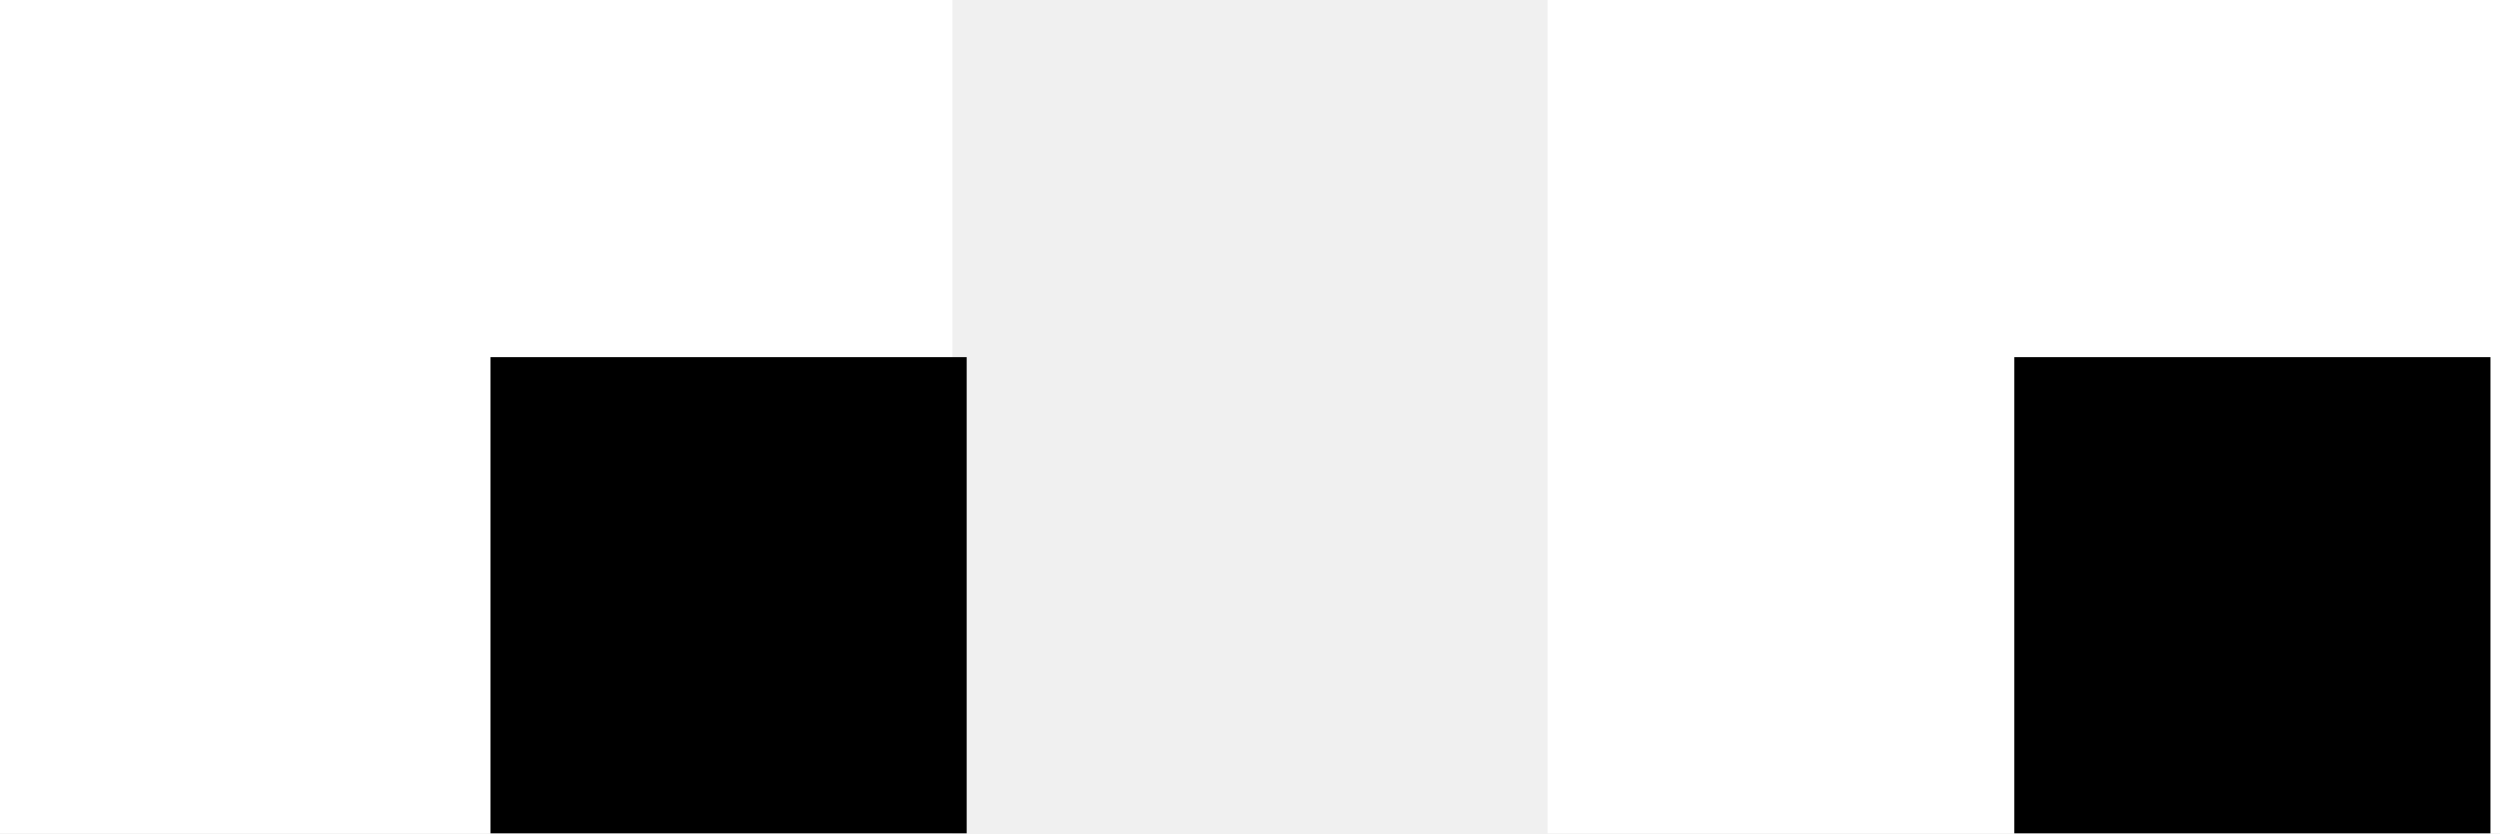
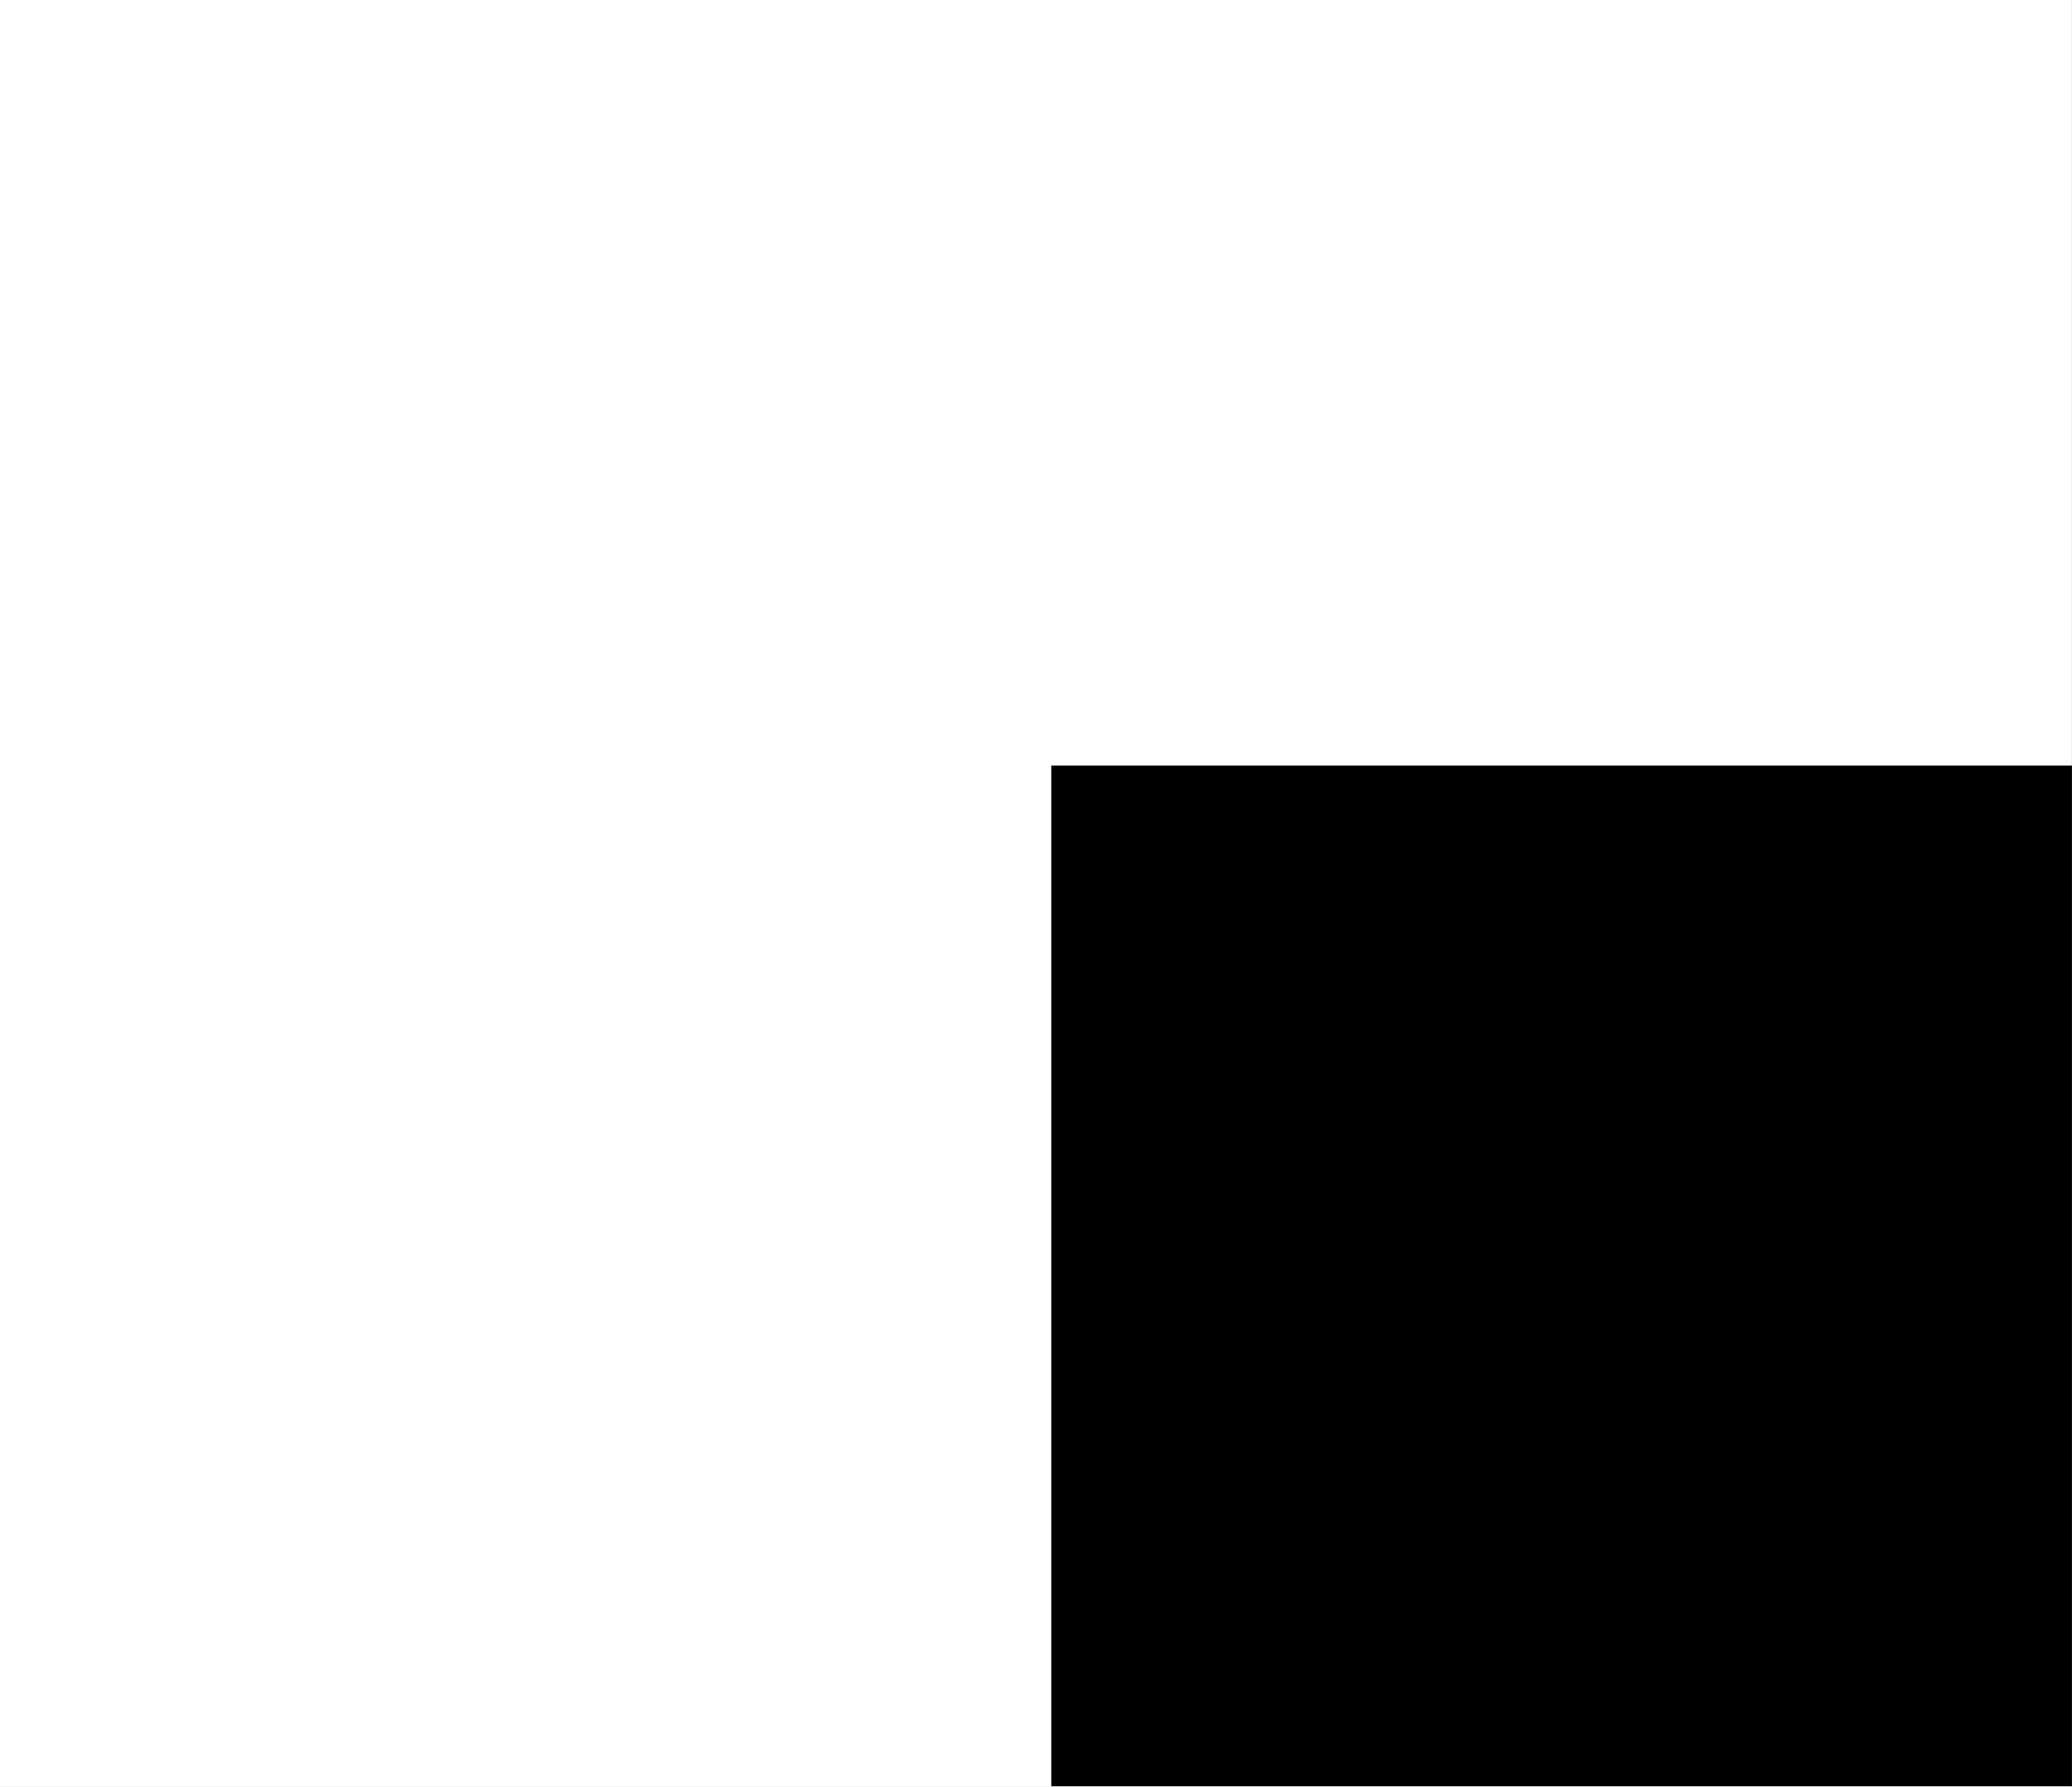
- <svg xmlns="http://www.w3.org/2000/svg" width="42.333mm" height="14.111mm" viewBox="0 0 150 50" id="svg8346" version="1.1">
+ <svg xmlns="http://www.w3.org/2000/svg" width="16.369mm" height="14.111mm" viewBox="0 0 58 50" id="svg8346" version="1.1">
  <defs id="defs8348" />
  <g id="layer1" transform="translate(-339.6239,-374.2358)">
-     <g id="g5617" transform="translate(-545.2333,-828.6978)">
-       <rect y="1202.934" x="884.857" height="50" width="57.143" id="rect7501-5-4-8" style="opacity:1;fill:#ffffff;fill-opacity:1;stroke:none;stroke-width:0.971;stroke-linecap:round;stroke-linejoin:round;stroke-miterlimit:4;stroke-dasharray:none;stroke-opacity:1" />
-       <rect y="1224.362" x="914.286" height="28.571" width="28.571" id="rect7501-3-9-9-2" style="opacity:1;fill:#000000;fill-opacity:1;stroke:none;stroke-width:0.971;stroke-linecap:round;stroke-linejoin:round;stroke-miterlimit:4;stroke-dasharray:none;stroke-opacity:1" />
-       <rect y="1202.934" x="977.714" height="50" width="57.143" id="rect7501-8-9-9-3" style="opacity:1;fill:#ffffff;fill-opacity:1;stroke:none;stroke-width:0.971;stroke-linecap:round;stroke-linejoin:round;stroke-miterlimit:4;stroke-dasharray:none;stroke-opacity:1" />
-       <rect y="1224.362" x="1005.714" height="28.571" width="28.571" id="rect7501-3-1-3-9-3" style="opacity:1;fill:#000000;fill-opacity:1;stroke:none;stroke-width:0.971;stroke-linecap:round;stroke-linejoin:round;stroke-miterlimit:4;stroke-dasharray:none;stroke-opacity:1" />
-     </g>
+     <rect style="opacity:1;fill:#ffffff;fill-opacity:1;stroke:none;stroke-width:0.971;stroke-linecap:round;stroke-linejoin:round;stroke-miterlimit:4;stroke-dasharray:none;stroke-opacity:1" id="rect7501-5-4-8" width="57.97" height="50" x="339.624" y="374.236" />
+     <rect style="opacity:1;fill:#000000;fill-opacity:1;stroke:none;stroke-width:0.971;stroke-linecap:round;stroke-linejoin:round;stroke-miterlimit:4;stroke-dasharray:none;stroke-opacity:1" id="rect7501-3-9-9-2" width="28.571" height="28.571" x="369.052" y="395.664" />
  </g>
</svg>
